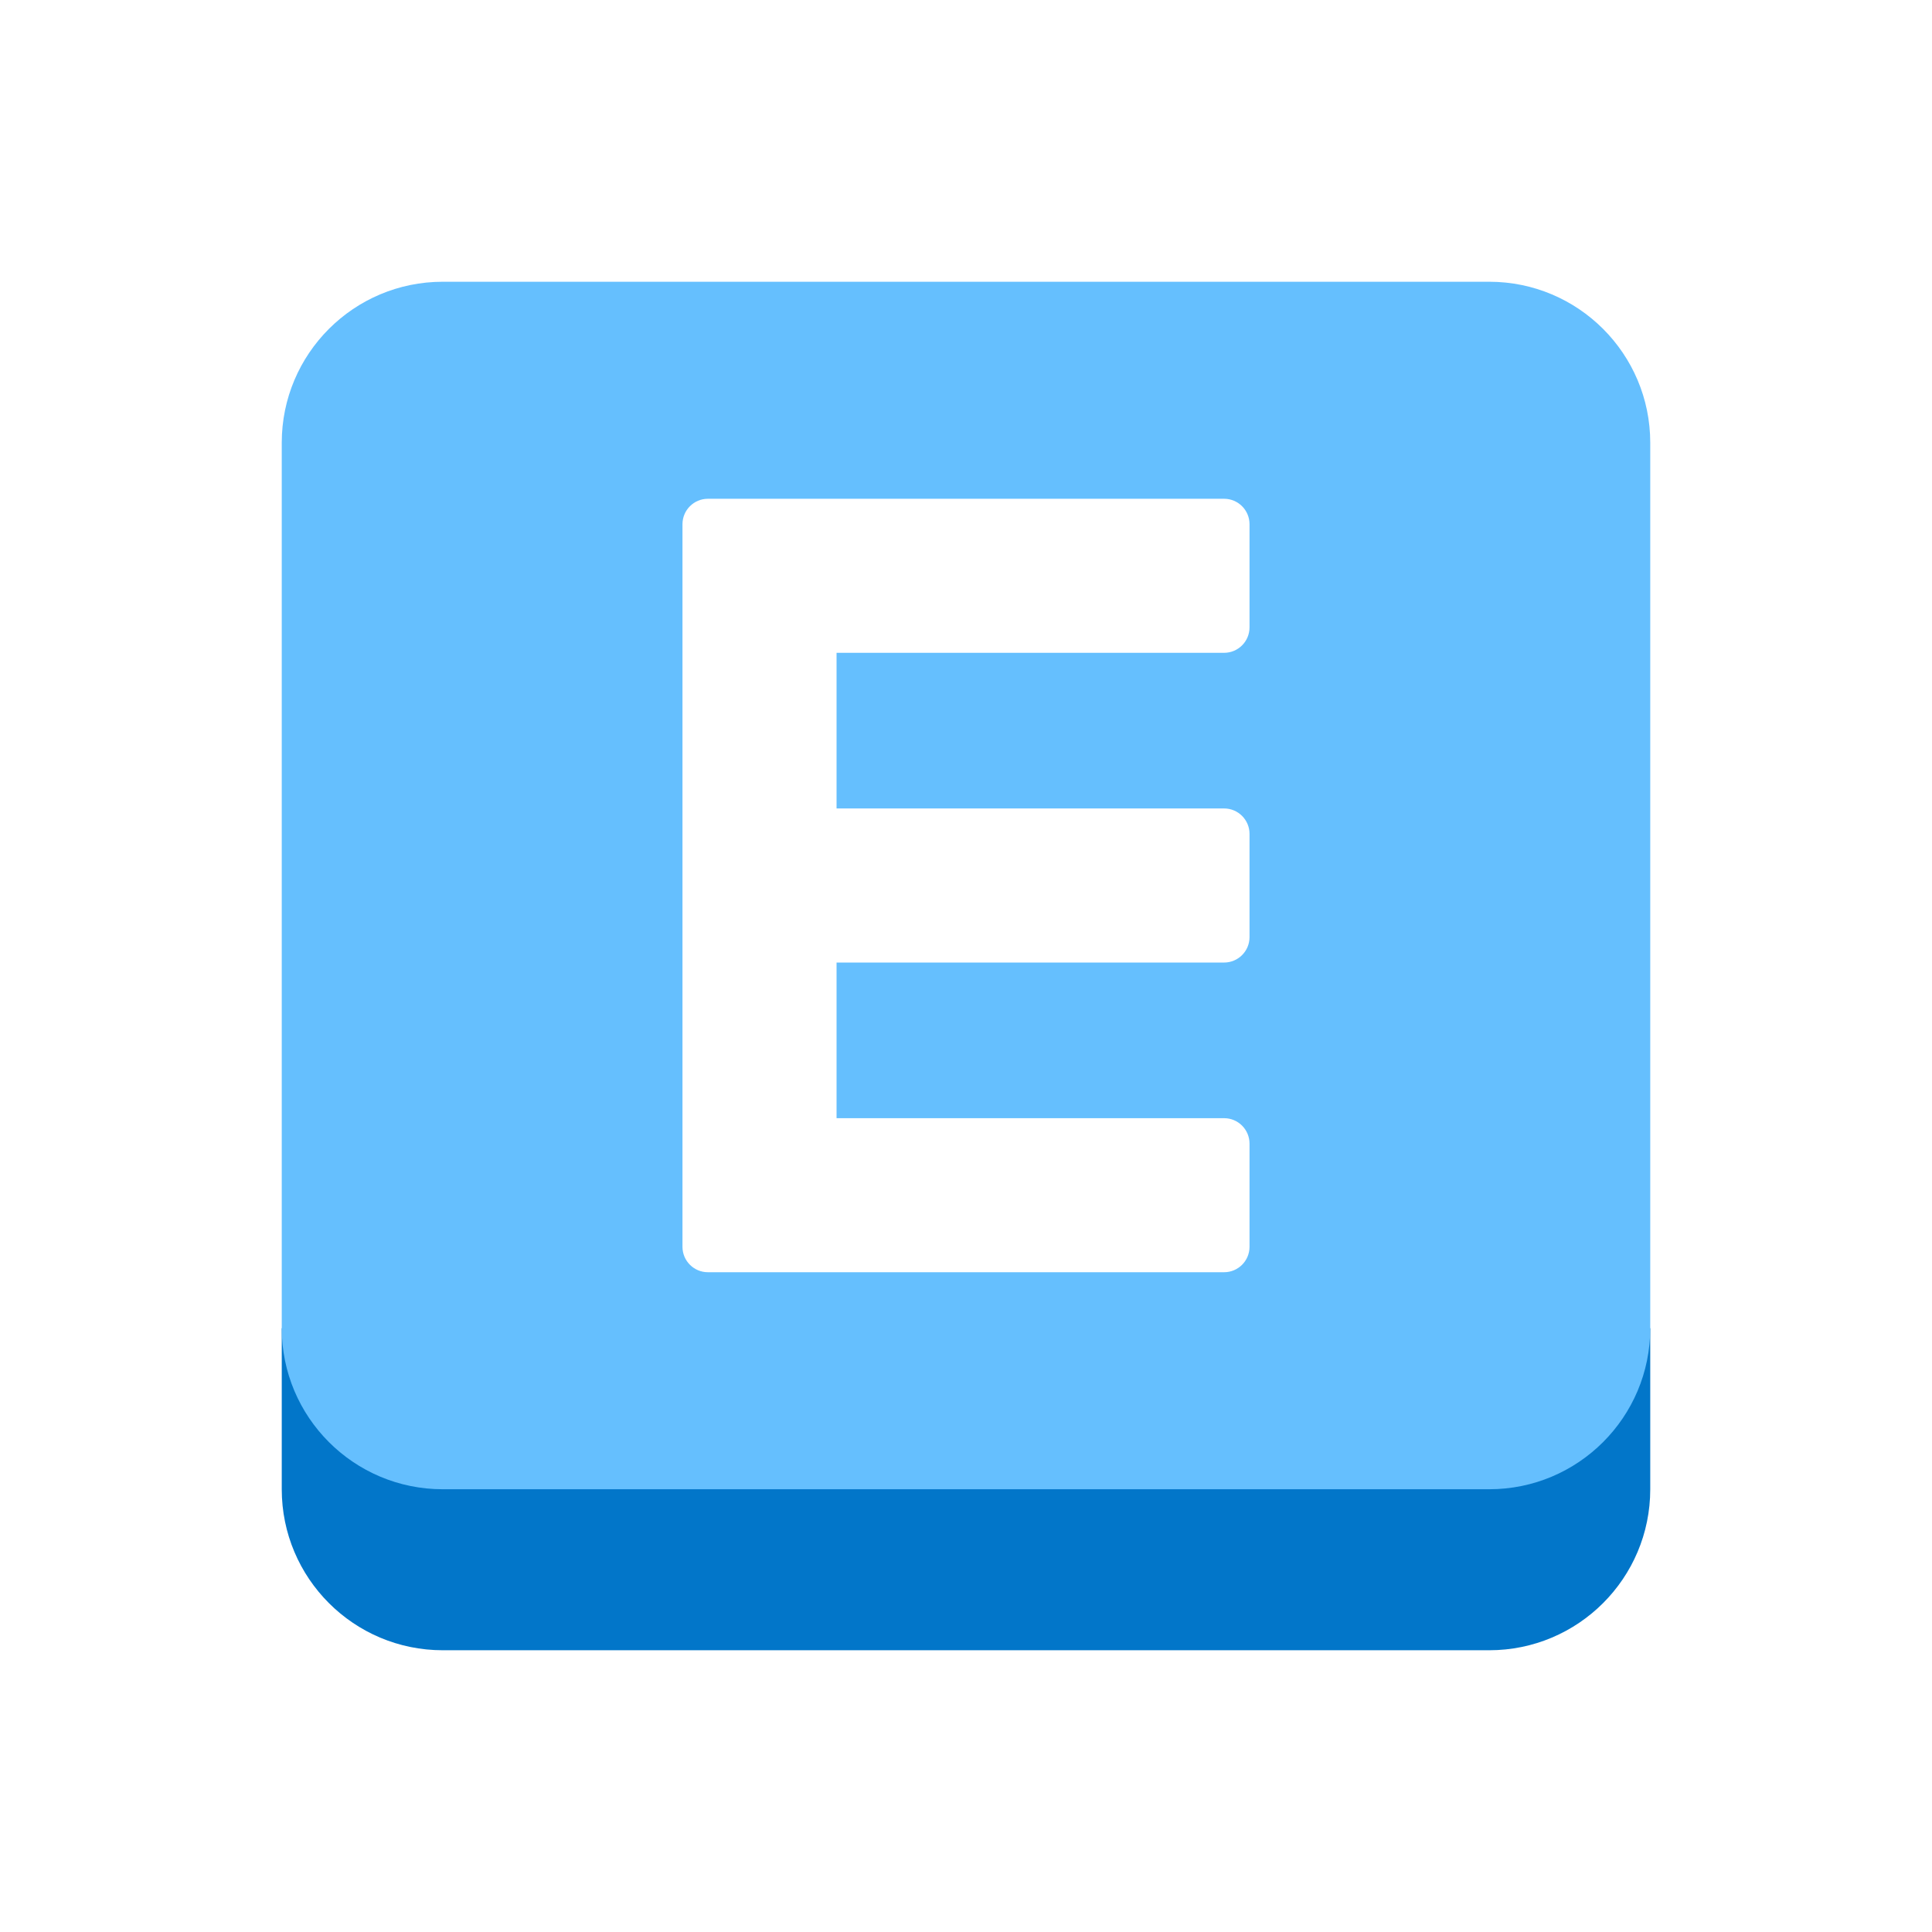
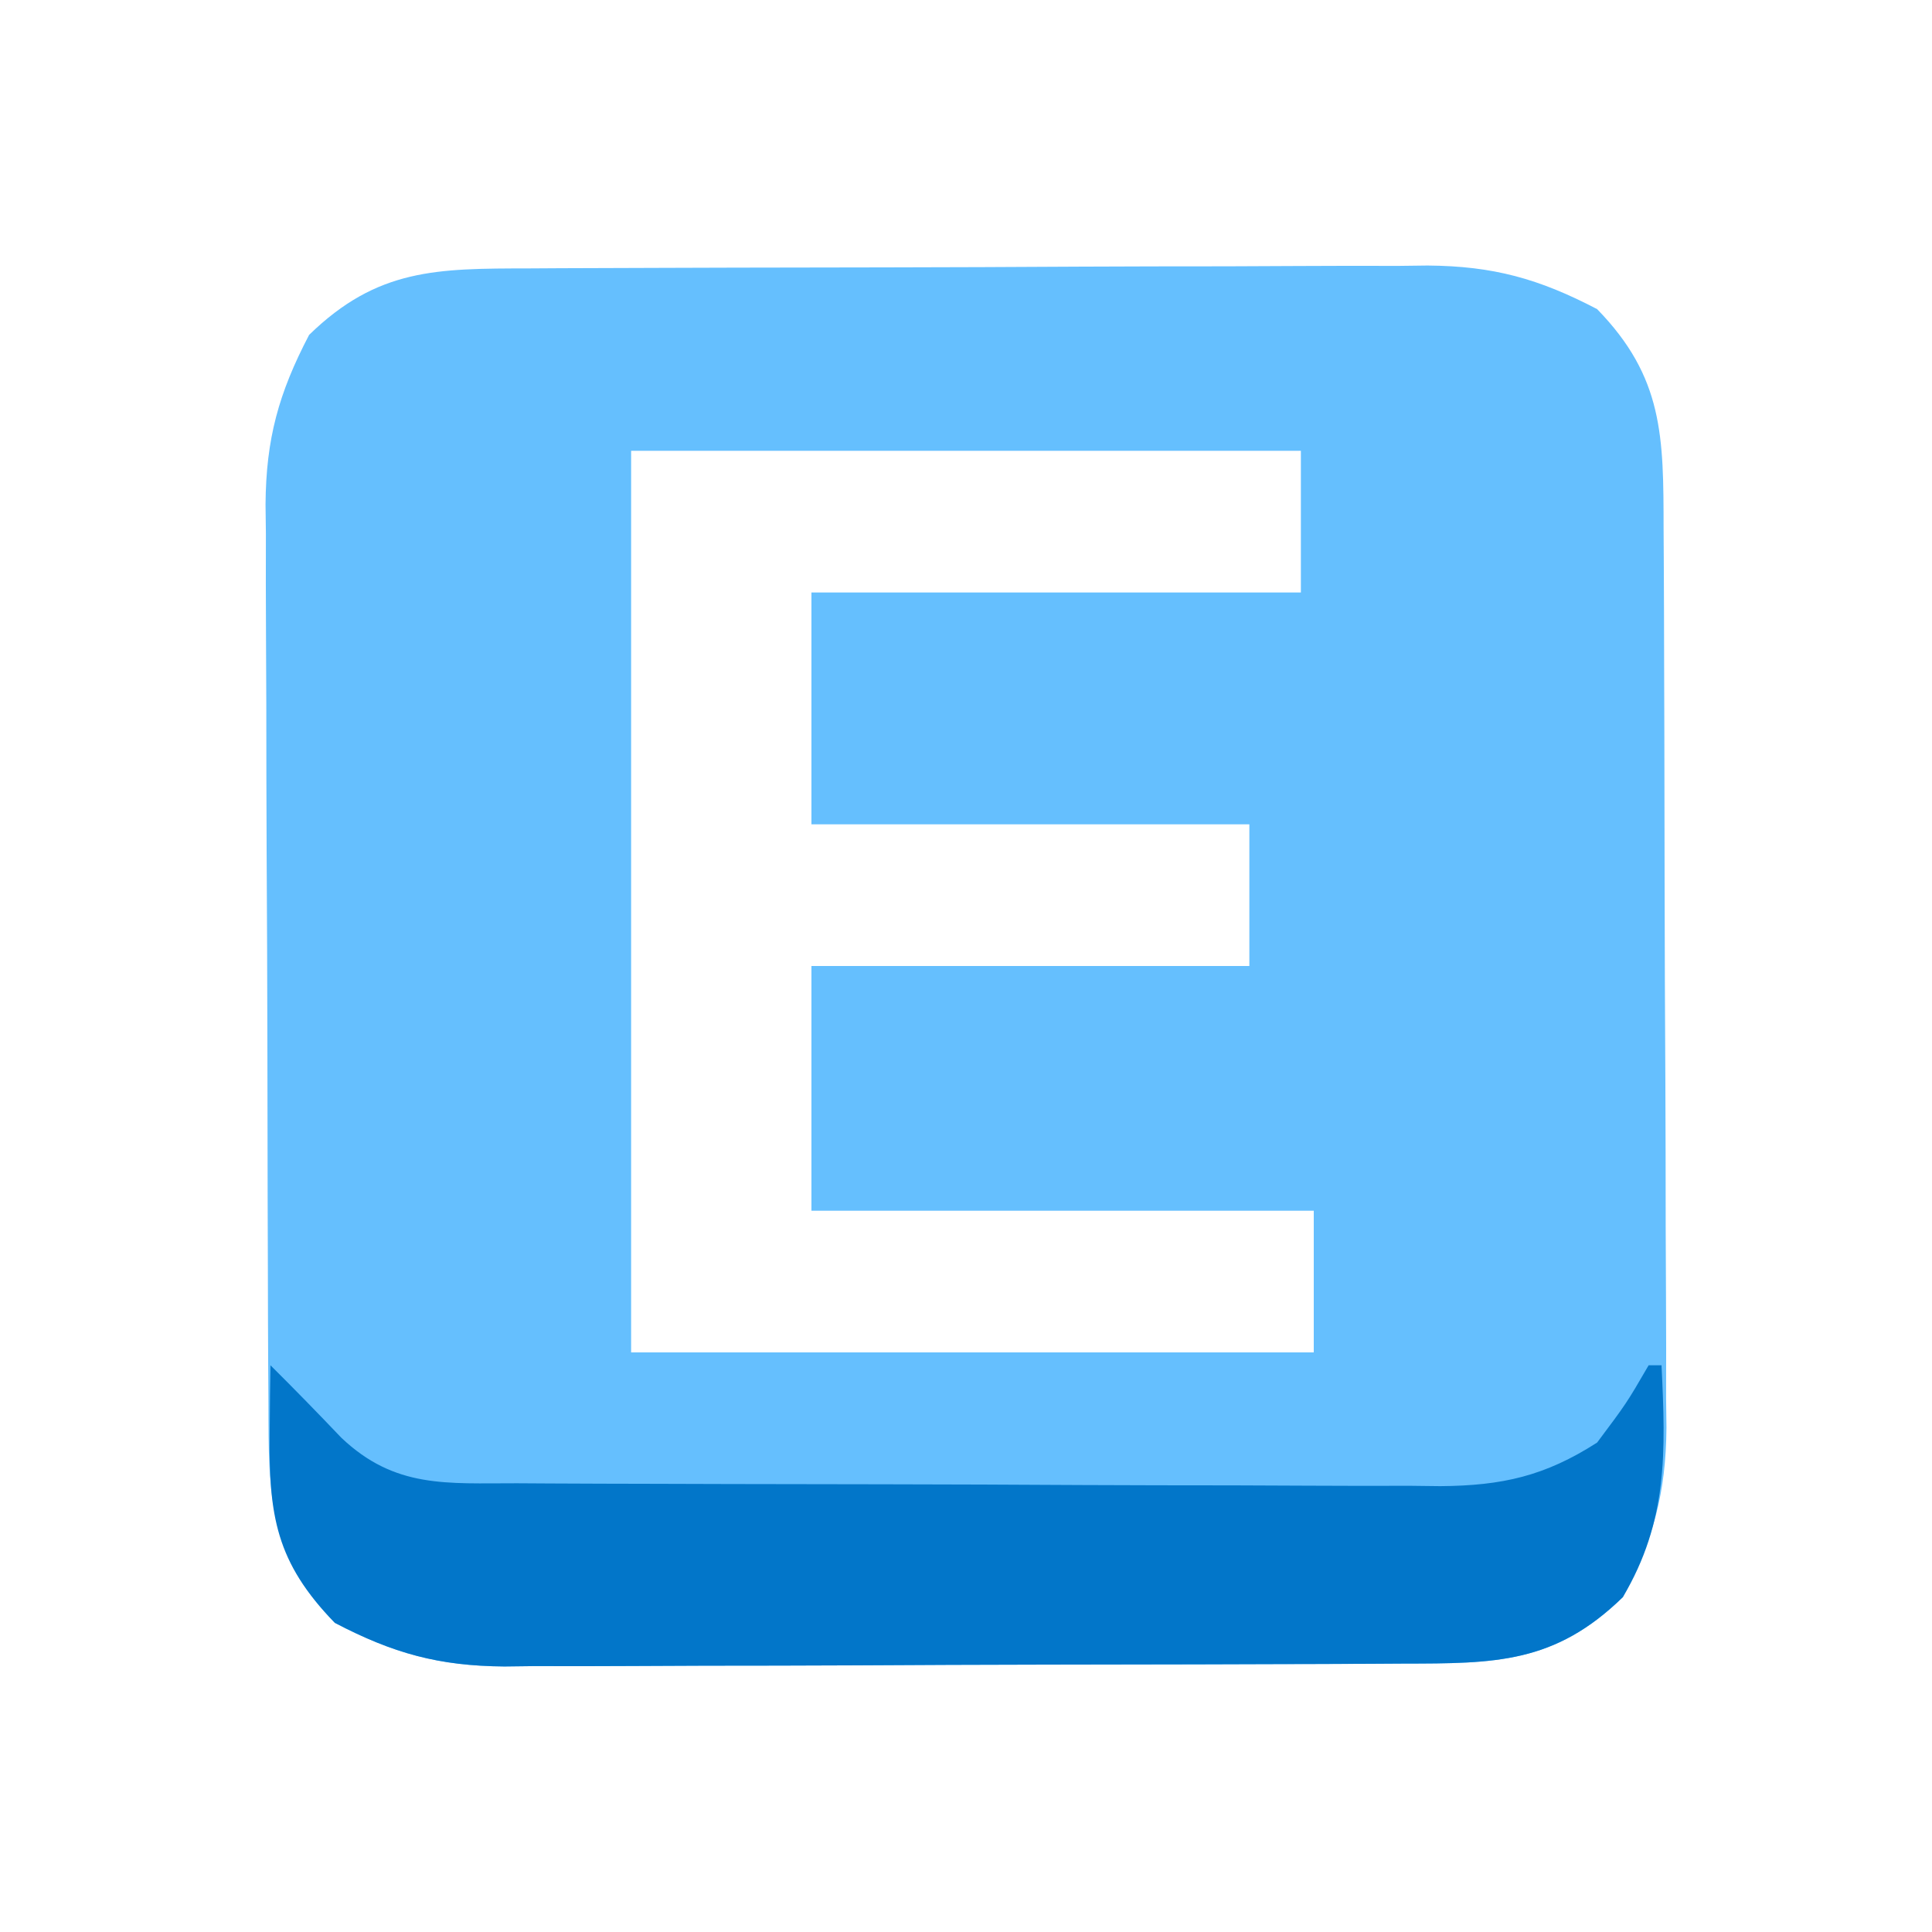
- <svg xmlns="http://www.w3.org/2000/svg" viewBox="0 0 48 48">
-   <path d="M 7 33 L 41 33 L 41 37 C 41 39.209 39.209 41 37 41 L 11 41 C 8.791 41 7 39.209 7 37 L 7 33 Z" style="stroke-width: 1; fill: rgb(2, 118, 201);" />
-   <path d="M 11 7 L 37 7 C 39.209 7 41 8.791 41 11 L 41 33 C 41 35.209 39.209 37 37 37 L 11 37 C 8.791 37 7 35.209 7 33 L 7 11 C 7 8.791 8.791 7 11 7 Z M 16.956 13.023 L 16.956 30.977 C 16.956 31.325 17.239 31.608 17.587 31.608 L 30.413 31.608 C 30.761 31.608 31.044 31.325 31.044 30.977 L 31.044 28.413 C 31.044 28.064 30.761 27.781 30.413 27.781 L 20.784 27.781 L 20.784 23.914 L 30.413 23.914 C 30.761 23.914 31.044 23.631 31.044 23.283 L 31.044 20.717 C 31.044 20.369 30.761 20.086 30.413 20.086 L 20.784 20.086 L 20.784 16.219 L 30.413 16.219 C 30.761 16.219 31.044 15.936 31.044 15.587 L 31.044 13.023 C 31.044 12.675 30.761 12.392 30.413 12.392 L 17.587 12.392 C 17.239 12.392 16.956 12.675 16.956 13.023 Z" style="fill: rgb(101, 191, 254);" />
+ <svg xmlns="http://www.w3.org/2000/svg" version="1.1" width="150" height="150">
+   <path d="M0 0 C0.809 -0.005 1.617 -0.01 2.45 -0.015 C5.122 -0.03 7.794 -0.036 10.466 -0.042 C12.326 -0.048 14.187 -0.054 16.048 -0.059 C19.949 -0.07 23.851 -0.076 27.752 -0.079 C32.742 -0.085 37.732 -0.109 42.722 -0.137 C46.566 -0.156 50.41 -0.161 54.254 -0.162 C56.094 -0.165 57.933 -0.173 59.772 -0.187 C62.349 -0.204 64.926 -0.202 67.504 -0.195 C68.258 -0.205 69.012 -0.214 69.789 -0.223 C74.883 -0.183 78.413 0.794 82.946 3.161 C88.113 8.464 88.097 13.091 88.107 20.215 C88.115 21.428 88.115 21.428 88.122 22.666 C88.137 25.337 88.144 28.009 88.149 30.681 C88.155 32.541 88.161 34.402 88.166 36.263 C88.177 40.164 88.183 44.066 88.186 47.967 C88.192 52.957 88.216 57.947 88.244 62.937 C88.263 66.781 88.268 70.625 88.27 74.469 C88.273 76.309 88.281 78.148 88.294 79.987 C88.311 82.564 88.309 85.141 88.302 87.719 C88.312 88.473 88.321 89.227 88.33 90.004 C88.29 95.099 87.314 98.628 84.946 103.161 C79.643 108.328 75.016 108.312 67.892 108.322 C67.083 108.327 66.275 108.332 65.442 108.337 C62.77 108.352 60.098 108.359 57.427 108.364 C55.566 108.37 53.705 108.376 51.844 108.382 C47.943 108.392 44.041 108.398 40.14 108.401 C35.15 108.407 30.16 108.431 25.17 108.459 C21.326 108.478 17.482 108.483 13.638 108.485 C11.799 108.488 9.959 108.496 8.12 108.509 C5.543 108.526 2.966 108.524 0.388 108.518 C-0.366 108.527 -1.12 108.536 -1.897 108.546 C-6.991 108.506 -10.521 107.529 -15.054 105.161 C-20.221 99.858 -20.205 95.231 -20.215 88.107 C-20.223 86.894 -20.223 86.894 -20.23 85.657 C-20.245 82.985 -20.252 80.313 -20.257 77.642 C-20.263 75.781 -20.269 73.92 -20.274 72.059 C-20.285 68.158 -20.291 64.257 -20.294 60.355 C-20.3 55.365 -20.324 50.375 -20.352 45.386 C-20.371 41.541 -20.376 37.697 -20.378 33.853 C-20.381 32.014 -20.389 30.175 -20.402 28.335 C-20.419 25.758 -20.417 23.181 -20.41 20.603 C-20.42 19.849 -20.429 19.095 -20.438 18.318 C-20.398 13.224 -19.422 9.694 -17.054 5.161 C-11.751 -0.006 -7.124 0.01 0 0 Z M7.946 14.161 C7.946 37.261 7.946 60.361 7.946 84.161 C25.436 84.161 42.926 84.161 60.946 84.161 C60.946 80.531 60.946 76.901 60.946 73.161 C48.076 73.161 35.206 73.161 21.946 73.161 C21.946 66.891 21.946 60.621 21.946 54.161 C33.166 54.161 44.386 54.161 55.946 54.161 C55.946 50.531 55.946 46.901 55.946 43.161 C44.726 43.161 33.506 43.161 21.946 43.161 C21.946 37.221 21.946 31.281 21.946 25.161 C34.486 25.161 47.026 25.161 59.946 25.161 C59.946 21.531 59.946 17.901 59.946 14.161 C42.786 14.161 25.626 14.161 7.946 14.161 Z " fill="#65BFFE" transform="translate(41.05396,20.83887)" />
+   <path d="M0 0 C1.862 1.851 3.689 3.723 5.5 5.625 C9.664 9.581 13.705 9.153 19.14 9.161 C20.384 9.169 20.384 9.169 21.654 9.176 C24.401 9.191 27.148 9.198 29.895 9.203 C31.804 9.209 33.713 9.215 35.623 9.22 C39.629 9.231 43.634 9.237 47.64 9.24 C52.768 9.246 57.896 9.27 63.024 9.298 C66.969 9.317 70.914 9.322 74.86 9.324 C76.75 9.327 78.64 9.335 80.53 9.348 C83.178 9.365 85.825 9.363 88.472 9.356 C89.25 9.366 90.028 9.375 90.829 9.384 C95.633 9.348 98.947 8.603 103 6 C105.296 2.933 105.296 2.933 107 0 C107.33 0 107.66 0 108 0 C108.329 6.744 108.495 12.095 105 18 C99.697 23.167 95.07 23.151 87.946 23.161 C87.137 23.166 86.329 23.171 85.496 23.176 C82.824 23.191 80.152 23.198 77.48 23.203 C75.62 23.209 73.759 23.215 71.898 23.22 C67.997 23.231 64.095 23.237 60.194 23.24 C55.204 23.246 50.214 23.27 45.224 23.298 C41.38 23.317 37.536 23.322 33.692 23.324 C31.853 23.327 30.013 23.335 28.174 23.348 C25.597 23.365 23.02 23.363 20.442 23.356 C19.688 23.366 18.934 23.375 18.157 23.384 C13.063 23.344 9.533 22.368 5 20 C0.414 15.294 -0.139 11.644 -0.062 5.25 C-0.053 4.265 -0.044 3.28 -0.035 2.266 C-0.024 1.518 -0.012 0.77 0 0 Z " fill="#0276C9" transform="translate(21,106)" />
</svg>
